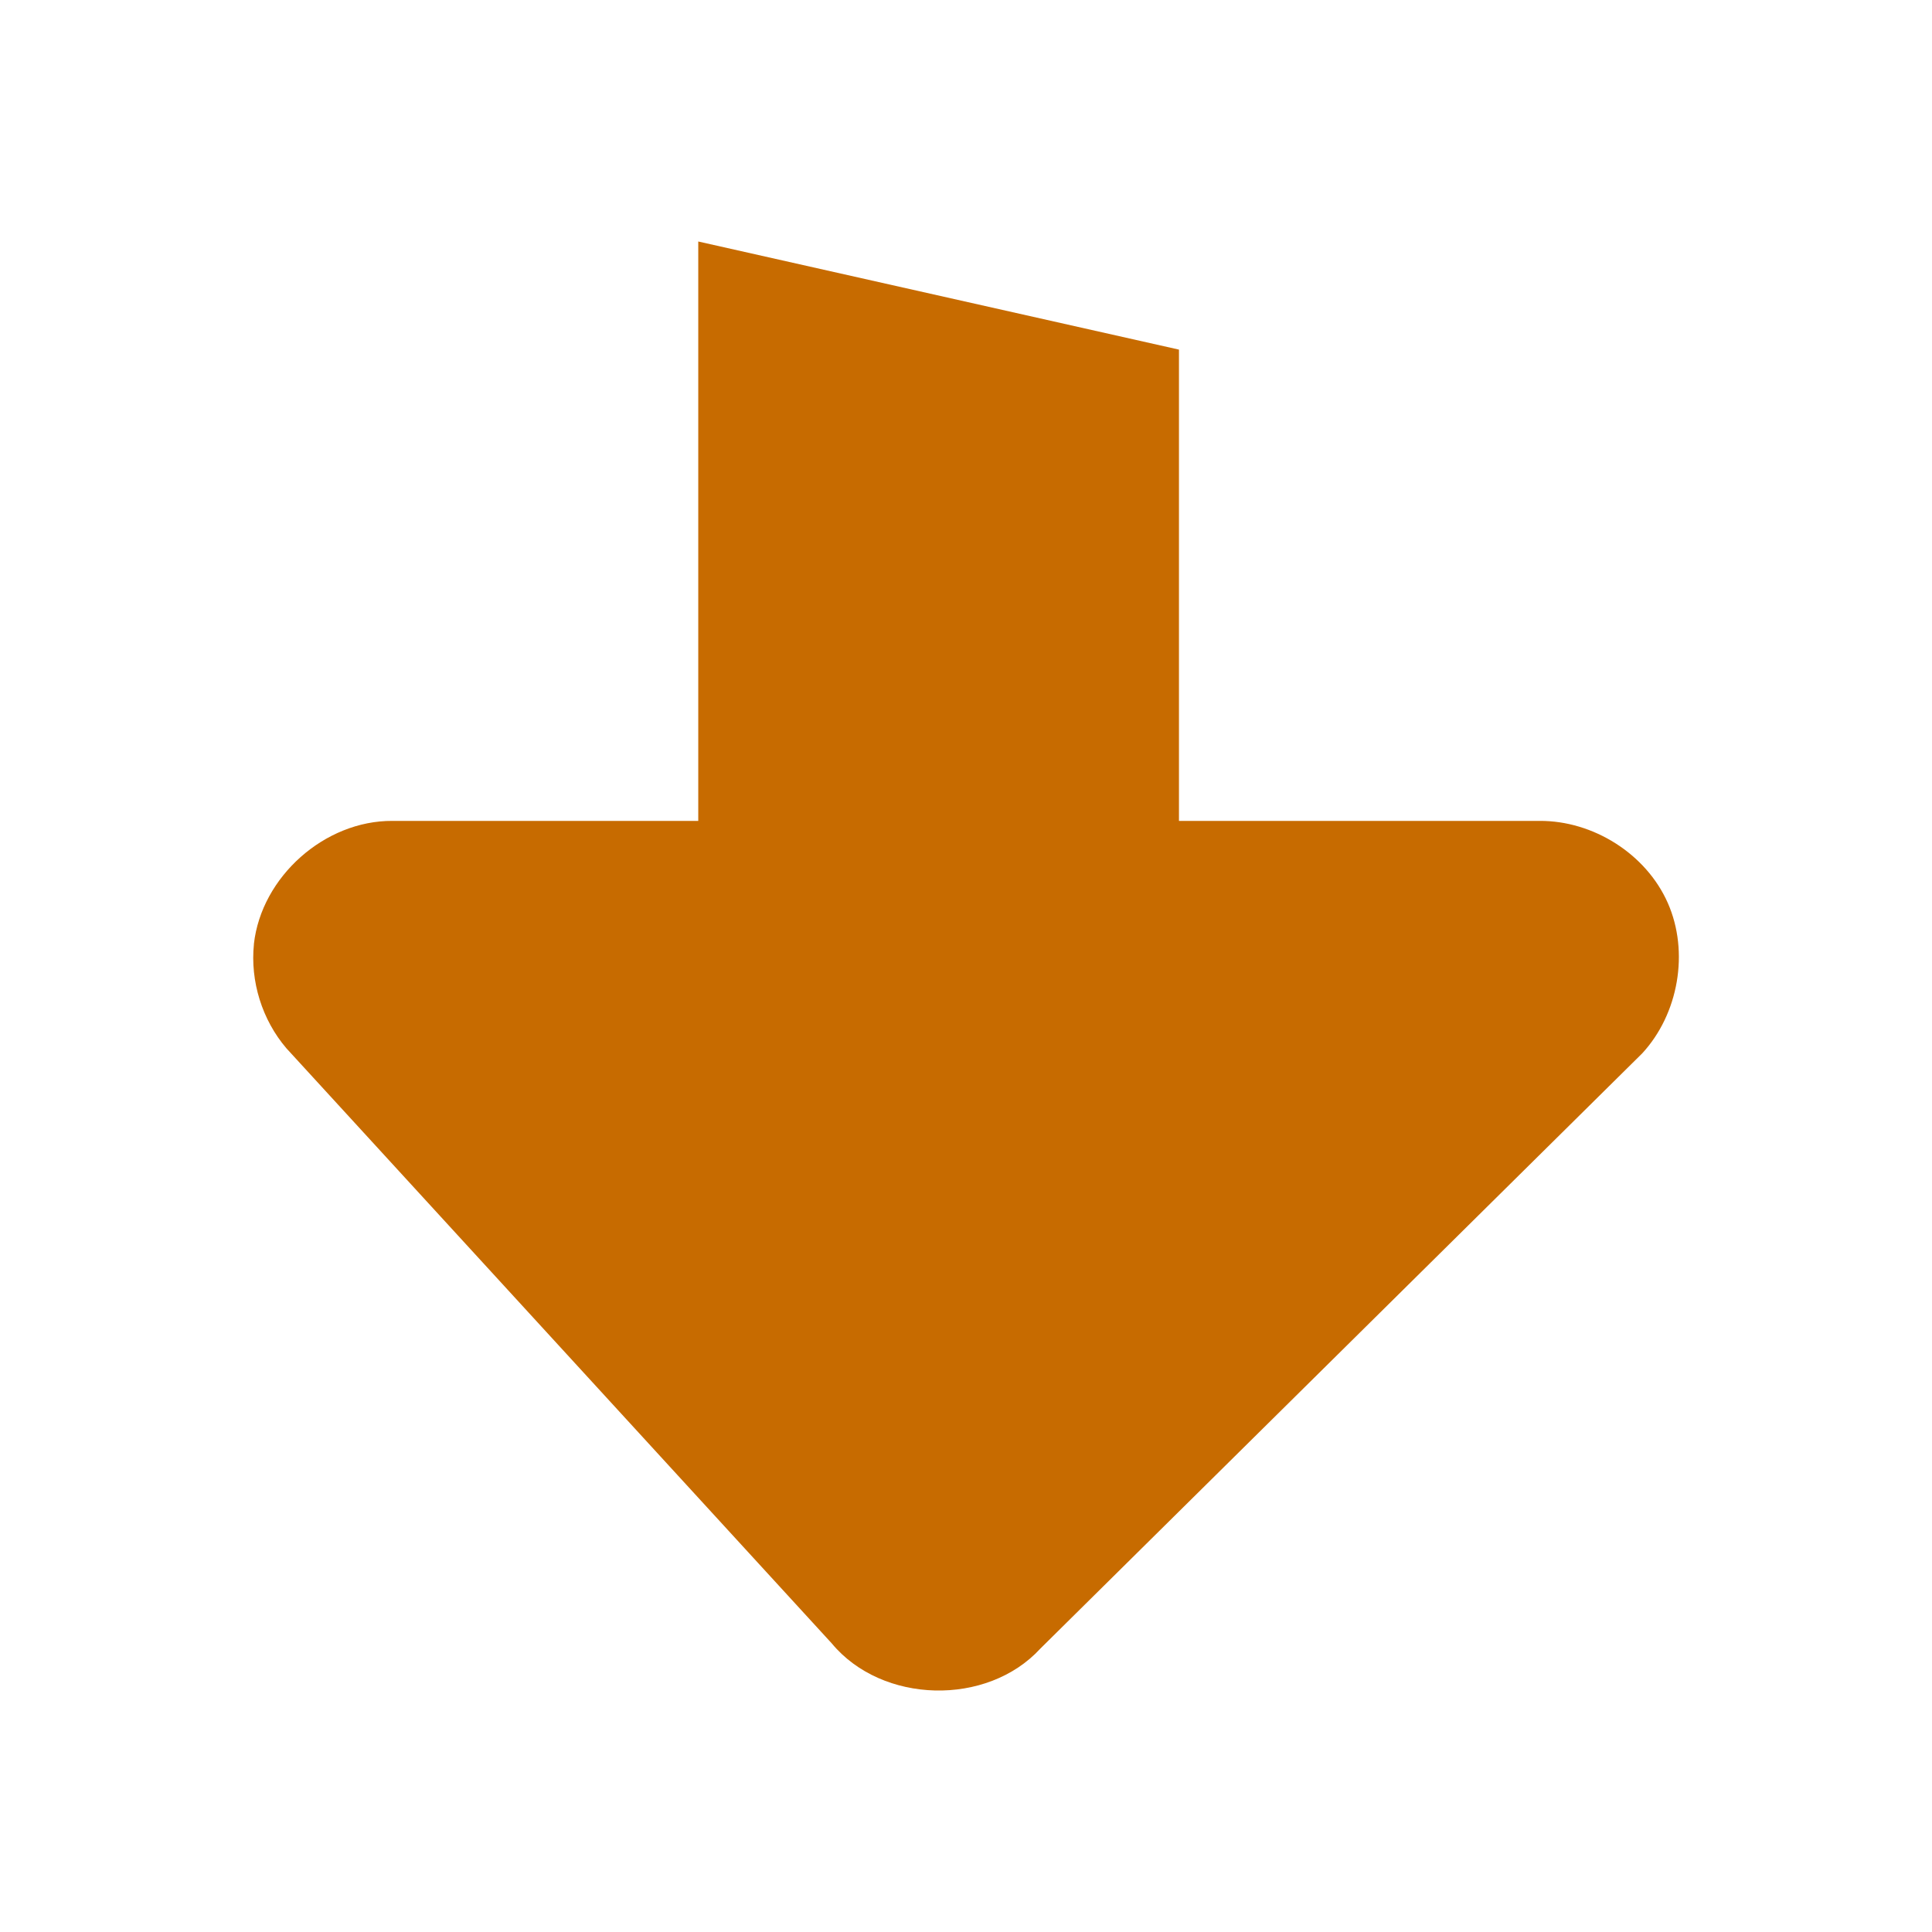
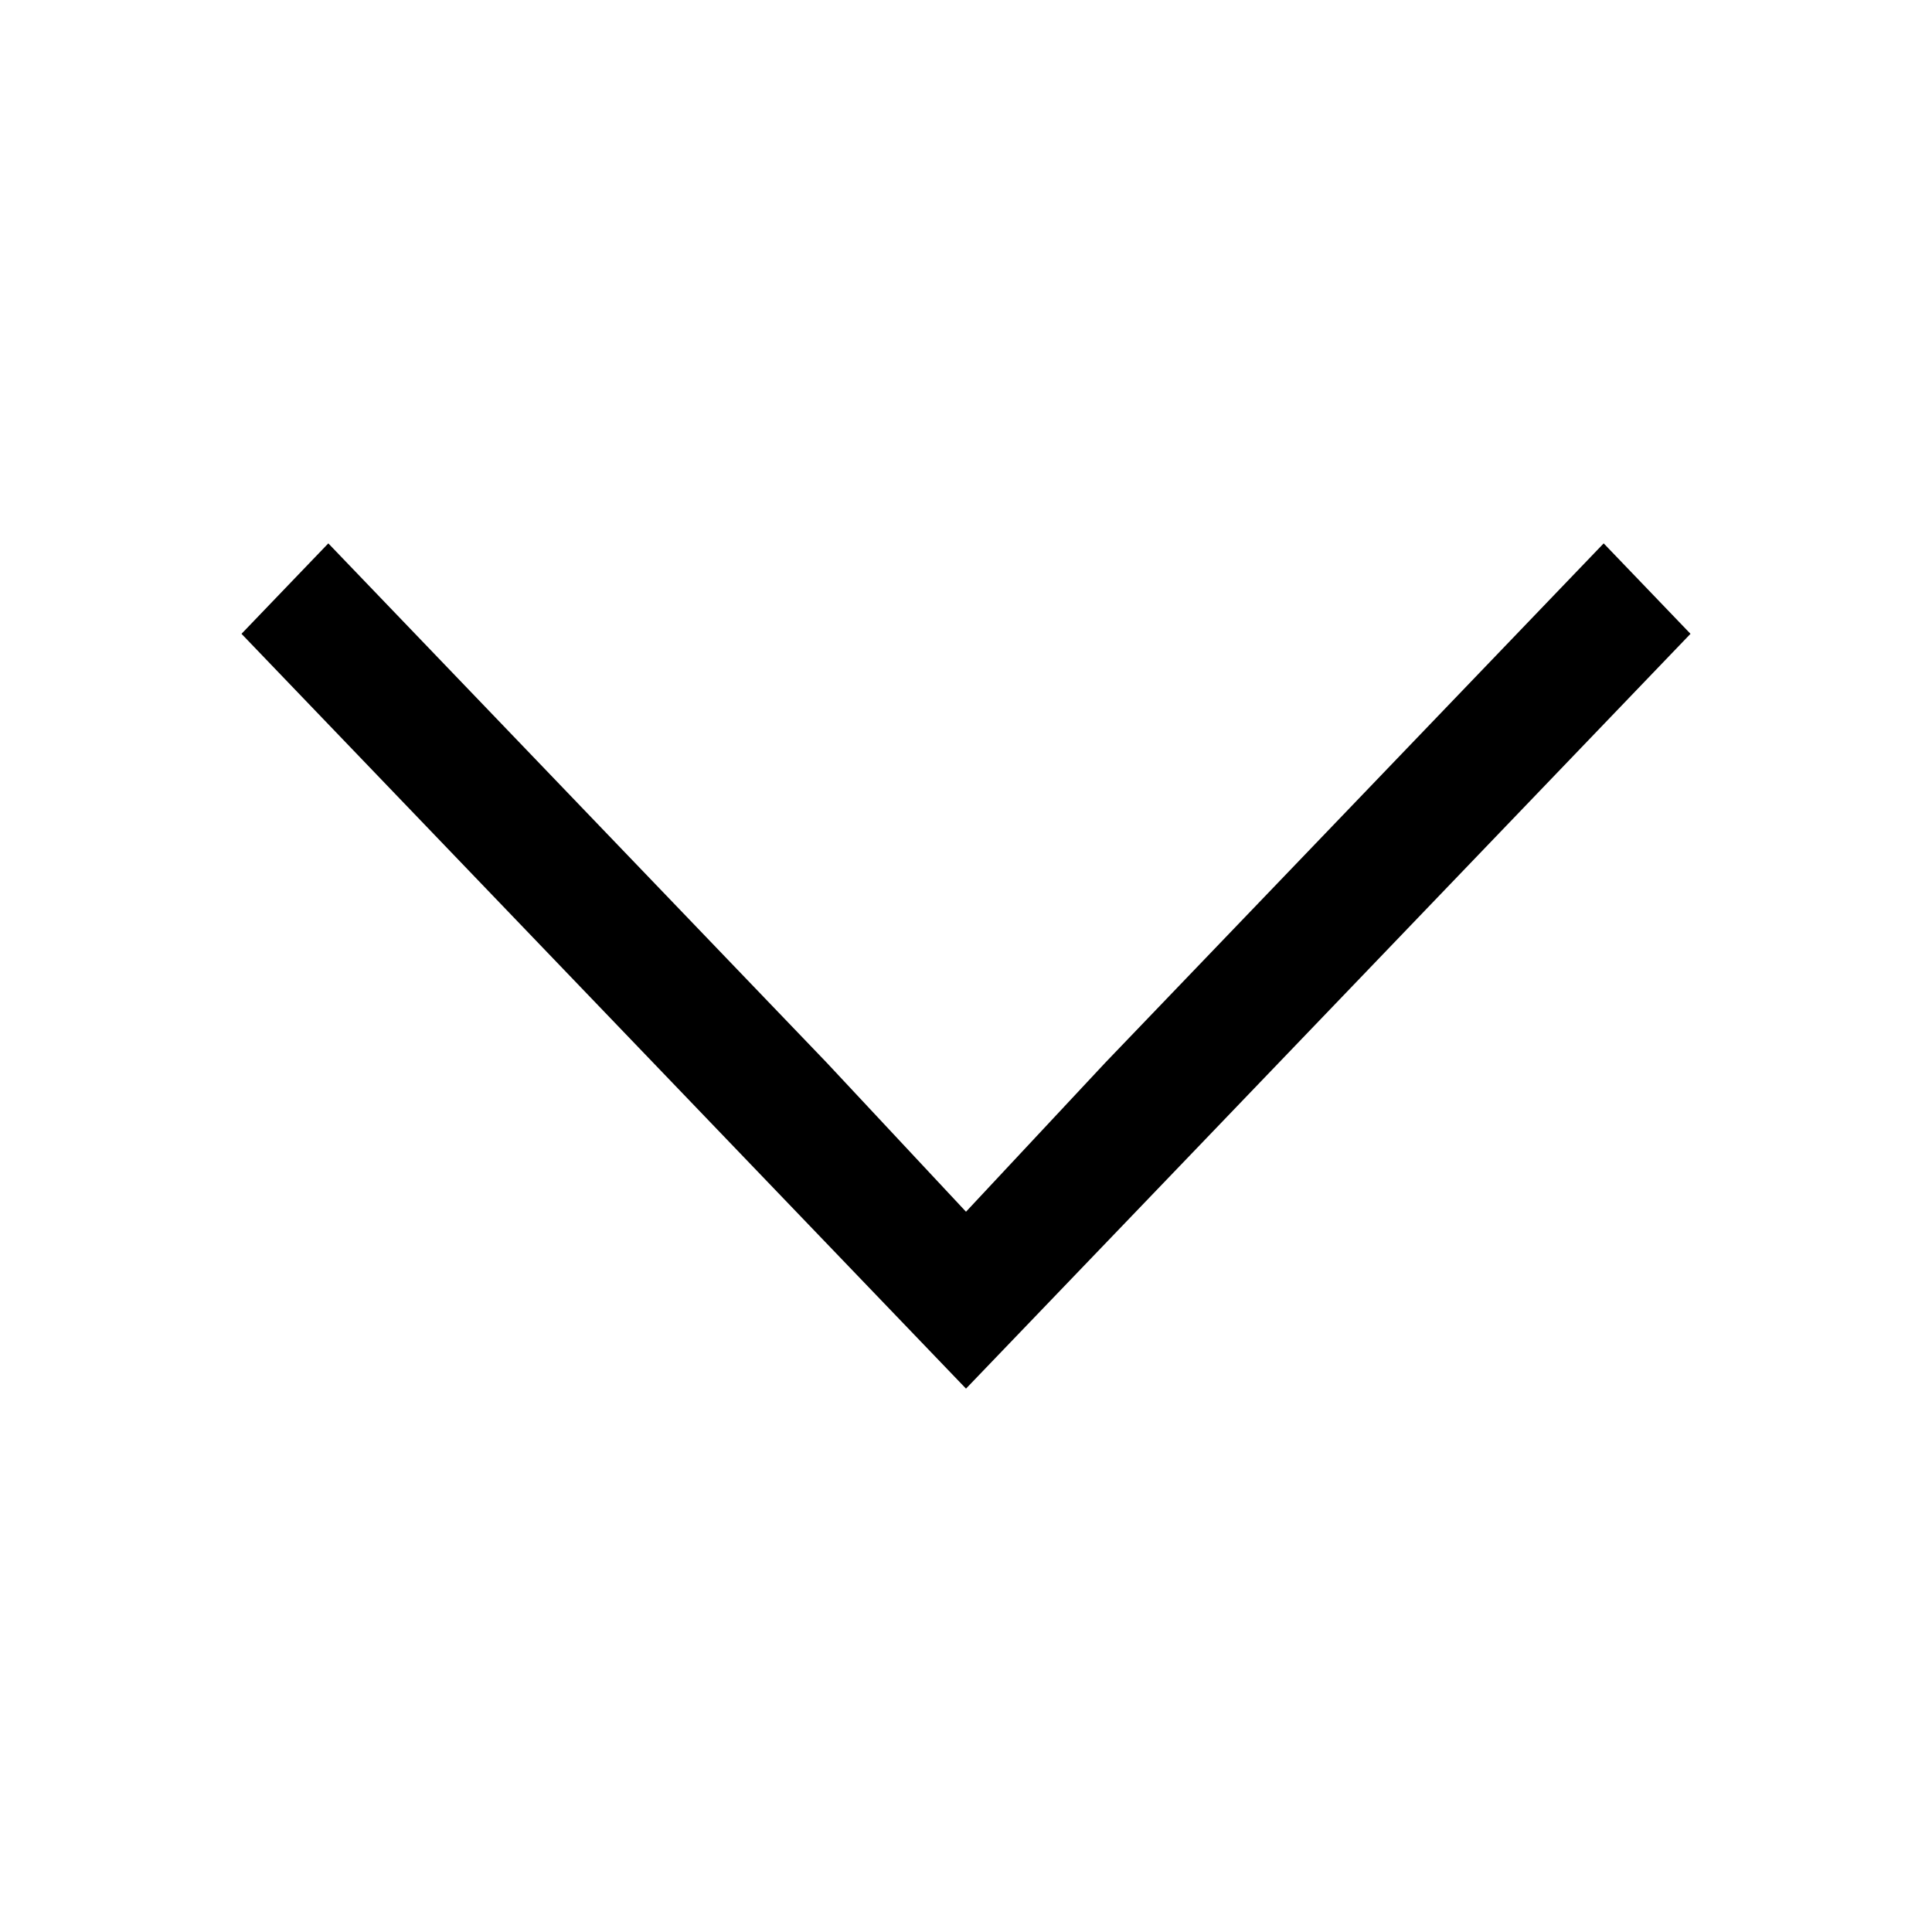
- <svg xmlns="http://www.w3.org/2000/svg" width="48" version="1.0" height="48">
-   <path style="fill:#c76b00;stroke:none;stroke-width:1.526" id="path3591" d="m 6.308,23.453 c 0.187,-1.67 1.76,-3.068 3.441,-3.058 h 7.599 v -14.395 l 11.943,2.686 v 11.709 h 8.959 c 1.332,-0.008 2.648,0.82 3.186,2.039 0.538,1.219 0.267,2.76 -0.637,3.738 l -14.951,14.786 c -1.323,1.442 -3.932,1.378 -5.182,-0.127 l -13.55,-14.786 c -0.604,-0.707 -0.903,-1.666 -0.807,-2.591 z " />
+ <svg xmlns="http://www.w3.org/2000/svg" viewBox="0 0 16 16">
+   <defs id="defs1">
+     <style type="text/css" id="current-color-scheme">
+ .ColorScheme-Text {
+ color:#000;
+ }
+ </style>
+   </defs>
+   <path style="fill:currentColor;fill-opacity:1;stroke:none" d="m8 11.5l-6-6.251.719-.749 4.125 4.298 1.156 1.237 1.156-1.237 4.125-4.298.719.749-4.125 4.298z" class="ColorScheme-Text" />
</svg>
